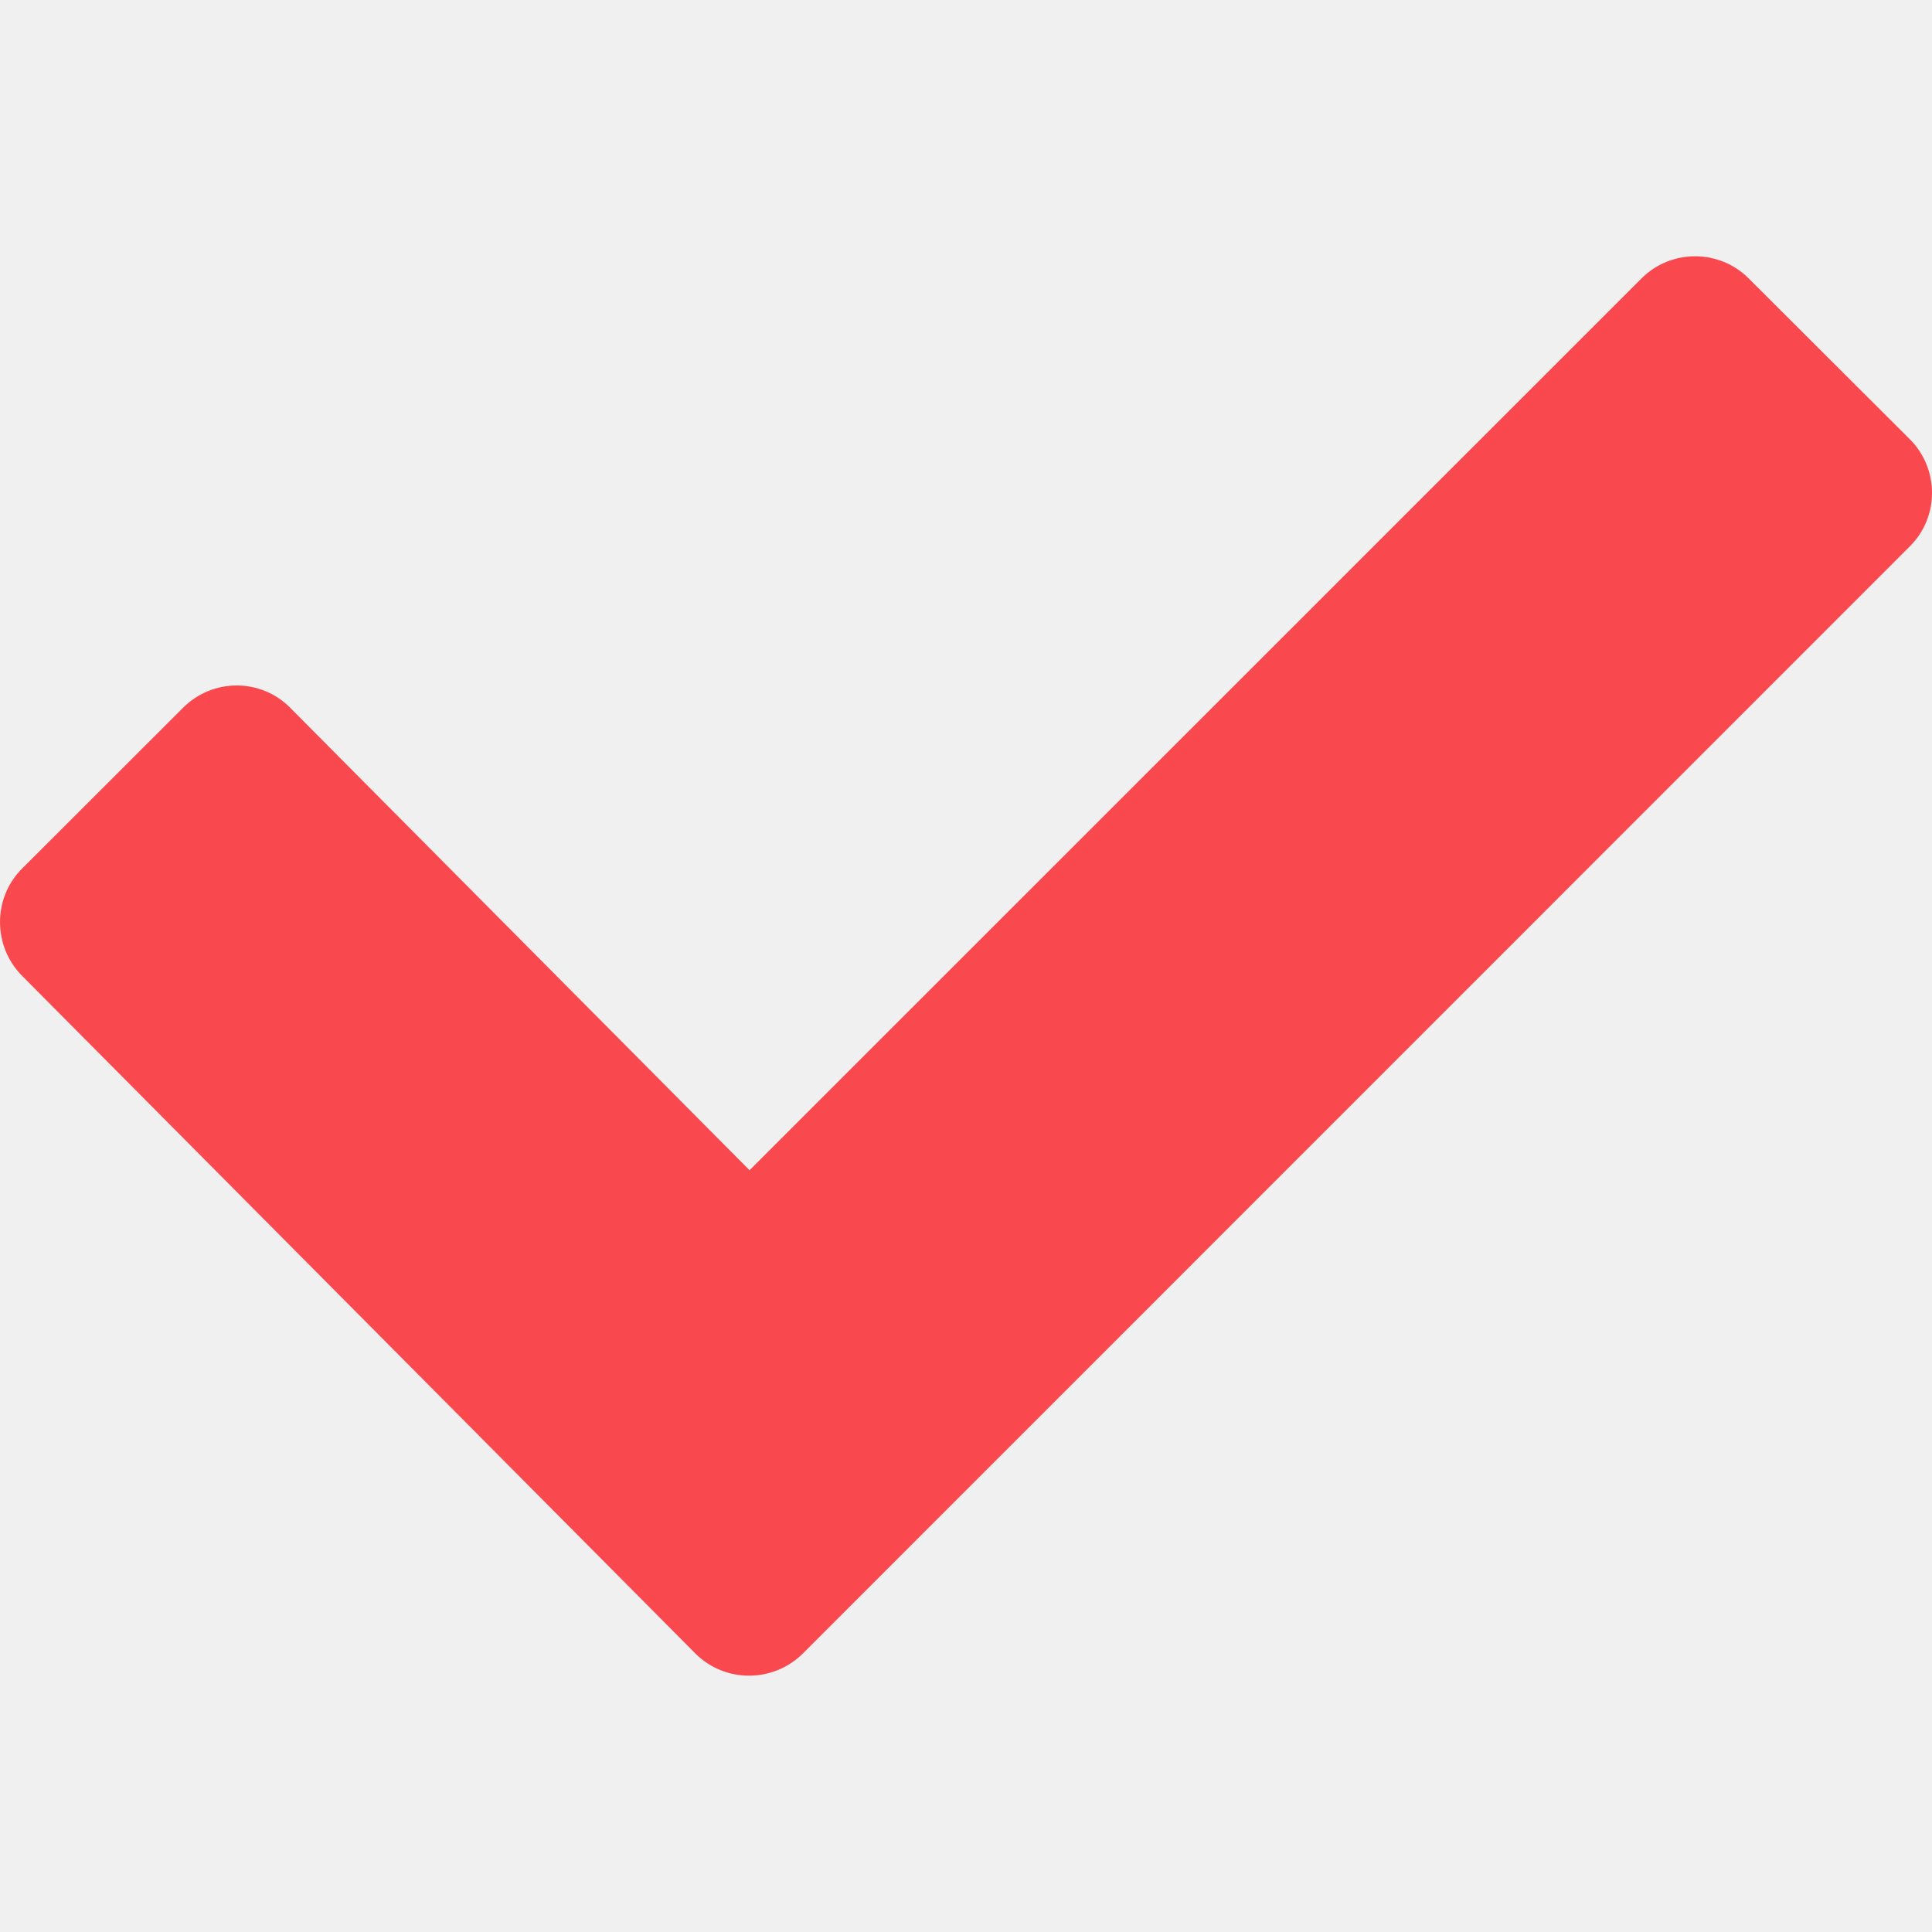
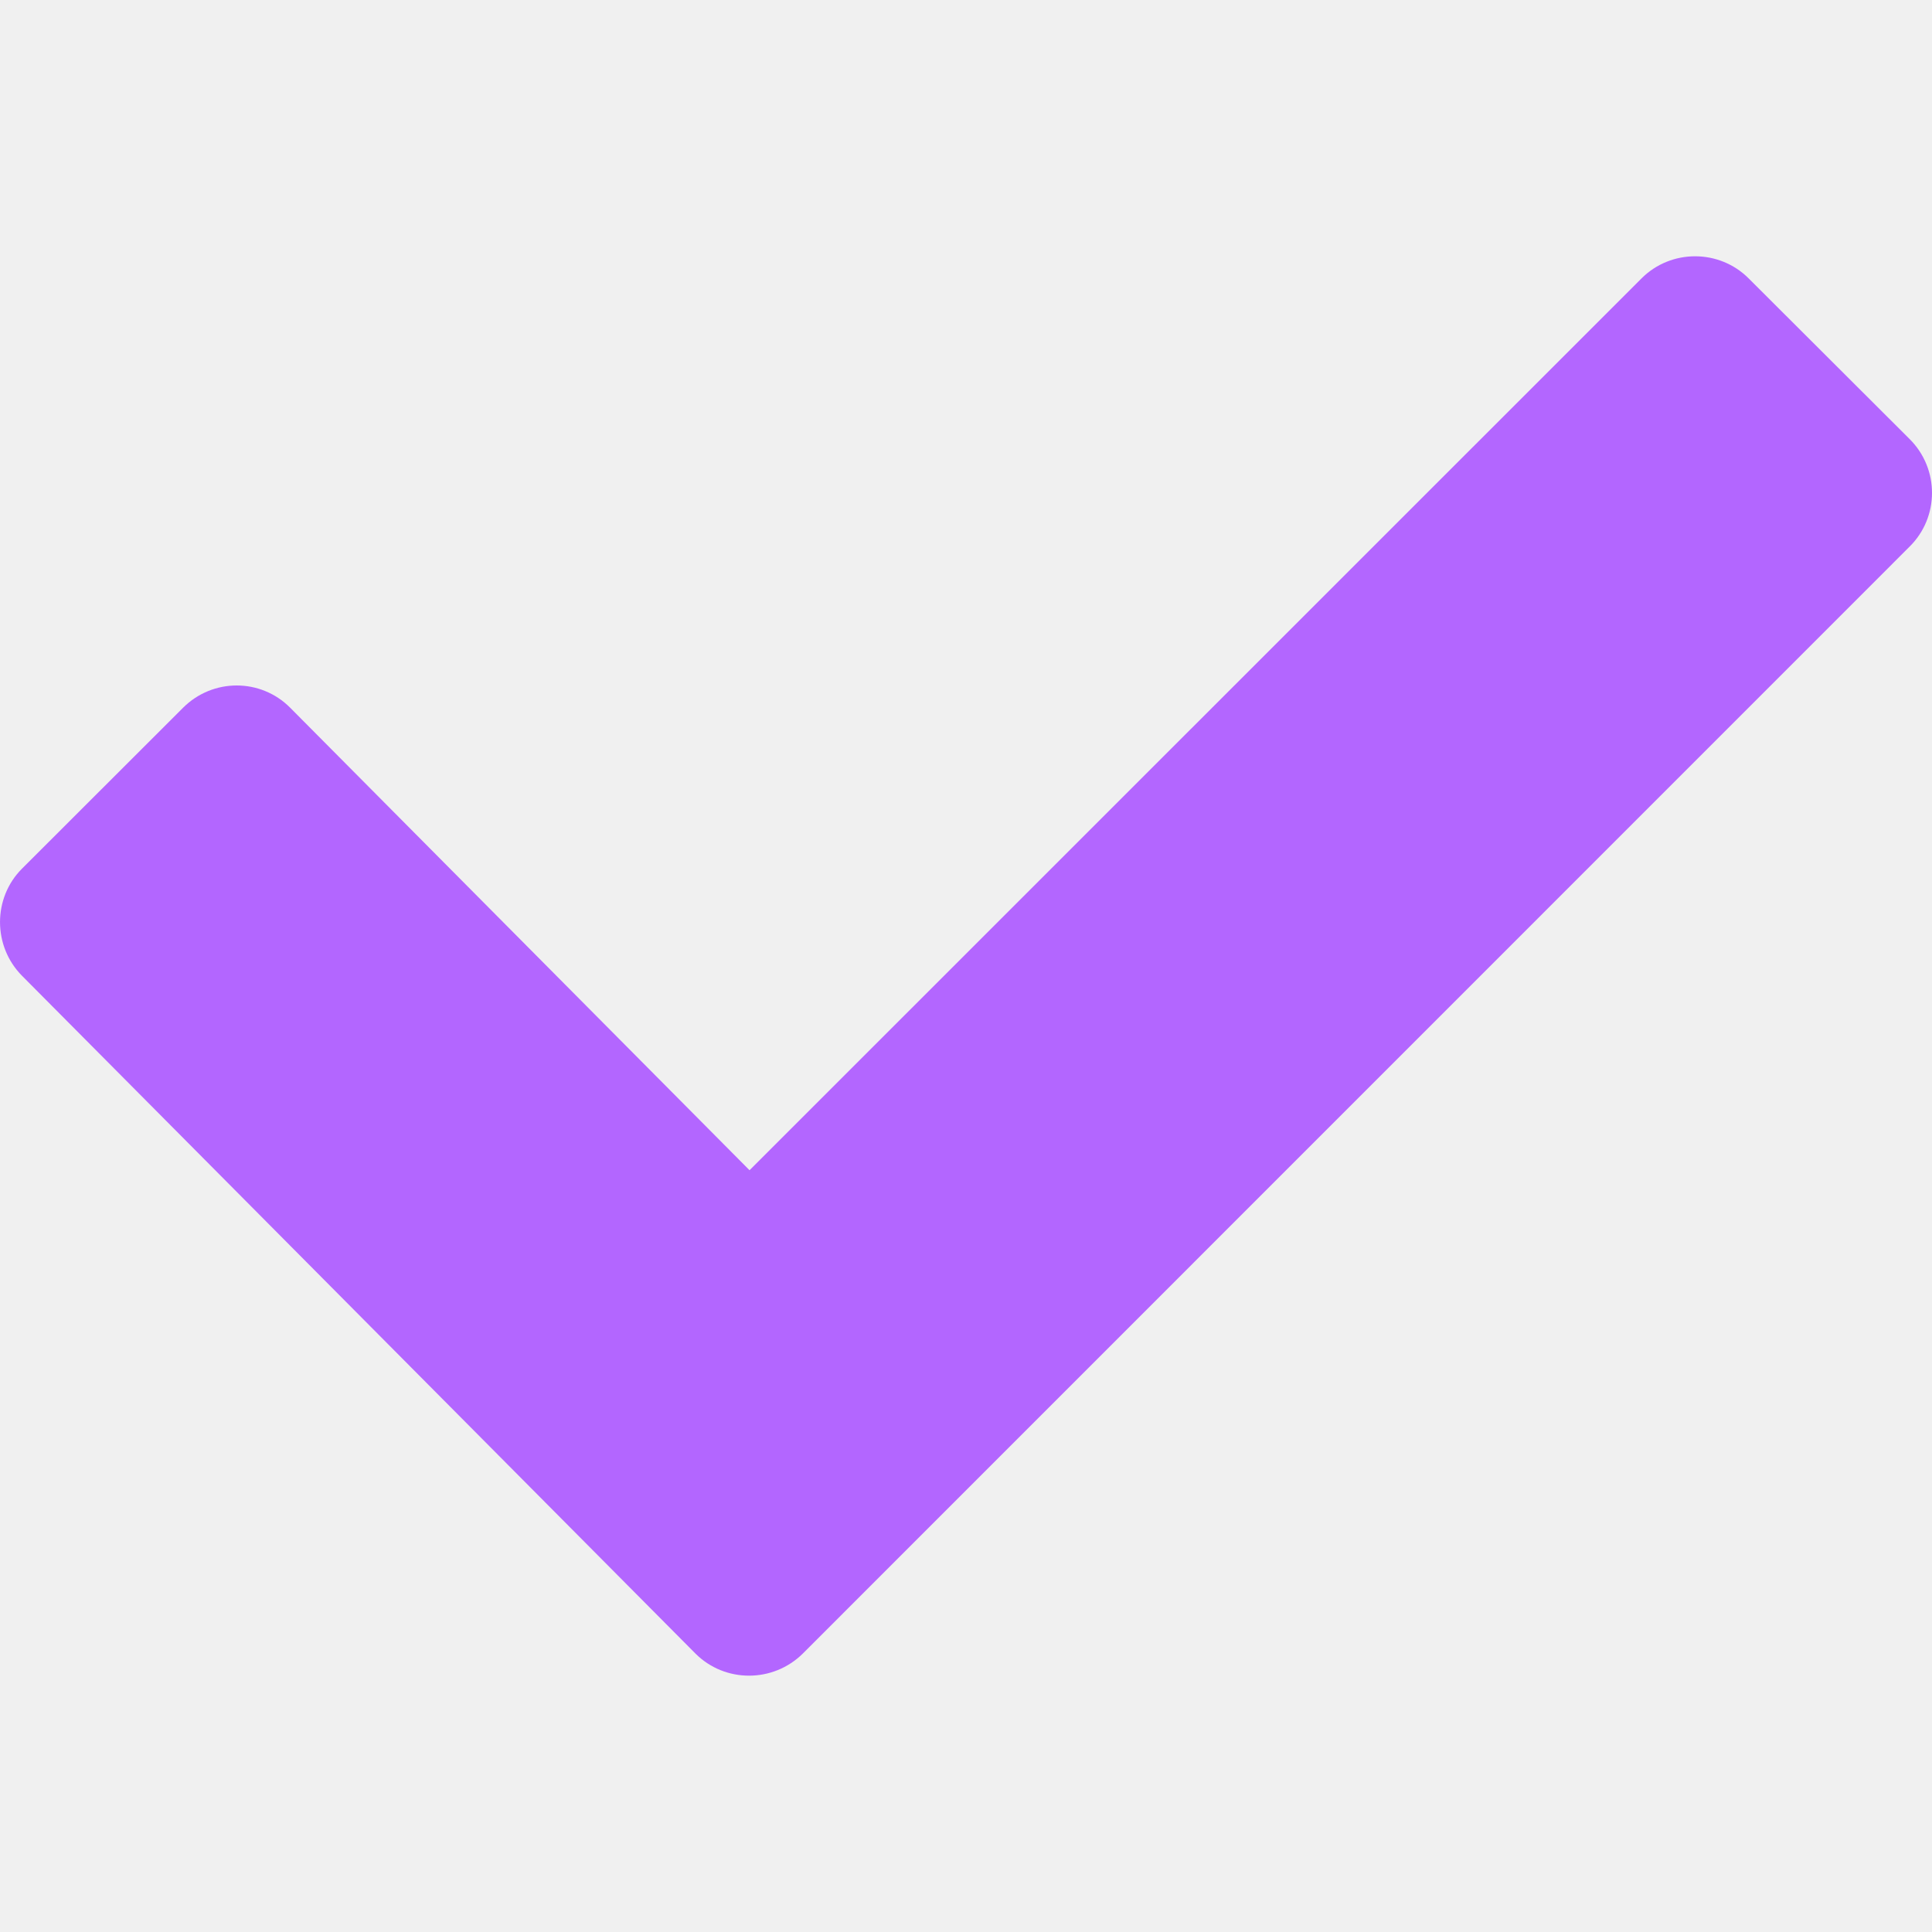
<svg xmlns="http://www.w3.org/2000/svg" width="24" height="24" viewBox="0 0 24 24" fill="none">
  <g clip-path="url(#clip0_11_8)">
-     <path d="M21.723 3.459C21.357 3.092 20.757 3.092 20.391 3.459L9.311 14.537L3.605 8.792C3.239 8.423 2.643 8.423 2.274 8.792L0.274 10.79C-0.091 11.154 -0.091 11.754 0.274 12.122L8.64 20.542C9.006 20.907 9.602 20.907 9.972 20.542L23.721 6.791C24.093 6.424 24.093 5.822 23.721 5.453L21.723 3.459Z" fill="#f9484e" />
+     <path d="M21.723 3.459C21.357 3.092 20.757 3.092 20.391 3.459L9.311 14.537L3.605 8.792C3.239 8.423 2.643 8.423 2.274 8.792L0.274 10.79C-0.091 11.154 -0.091 11.754 0.274 12.122L8.64 20.542C9.006 20.907 9.602 20.907 9.972 20.542L23.721 6.791C24.093 6.424 24.093 5.822 23.721 5.453L21.723 3.459Z" fill="#B366FF" />
  </g>
  <defs>
    <clipPath id="clip0_11_8">
      <rect width="24" height="24" fill="white" />
    </clipPath>
  </defs>
</svg>
